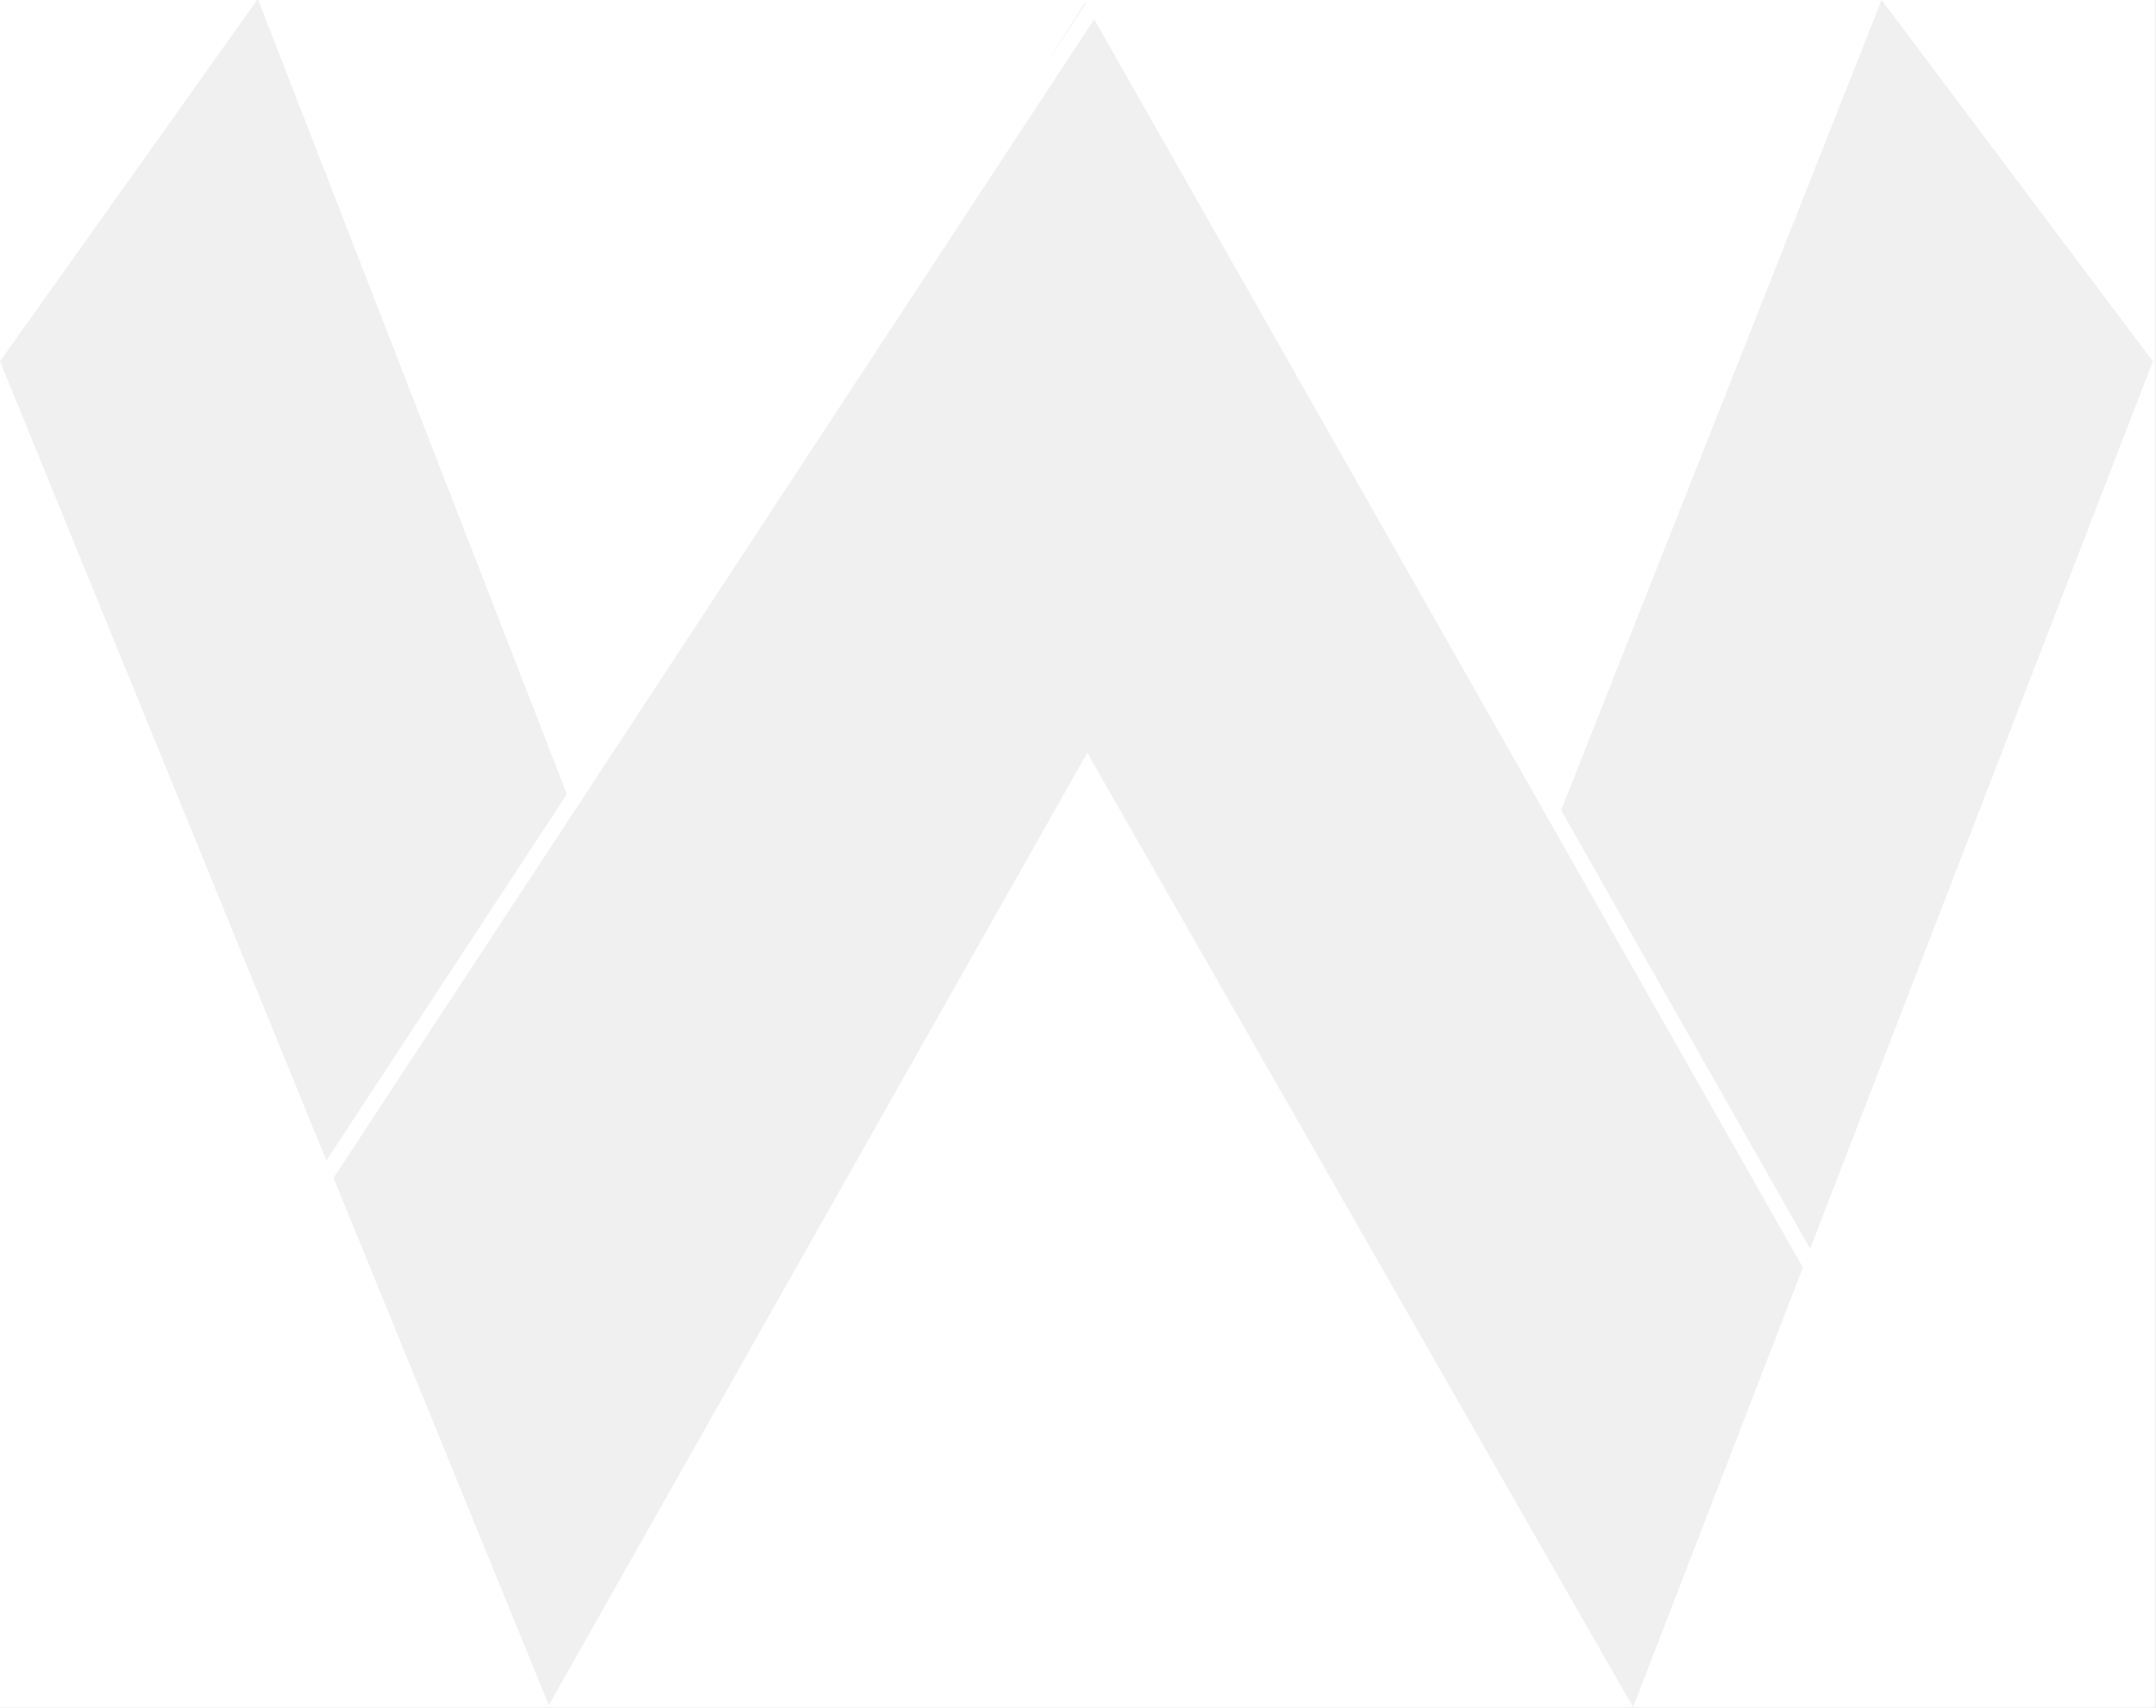
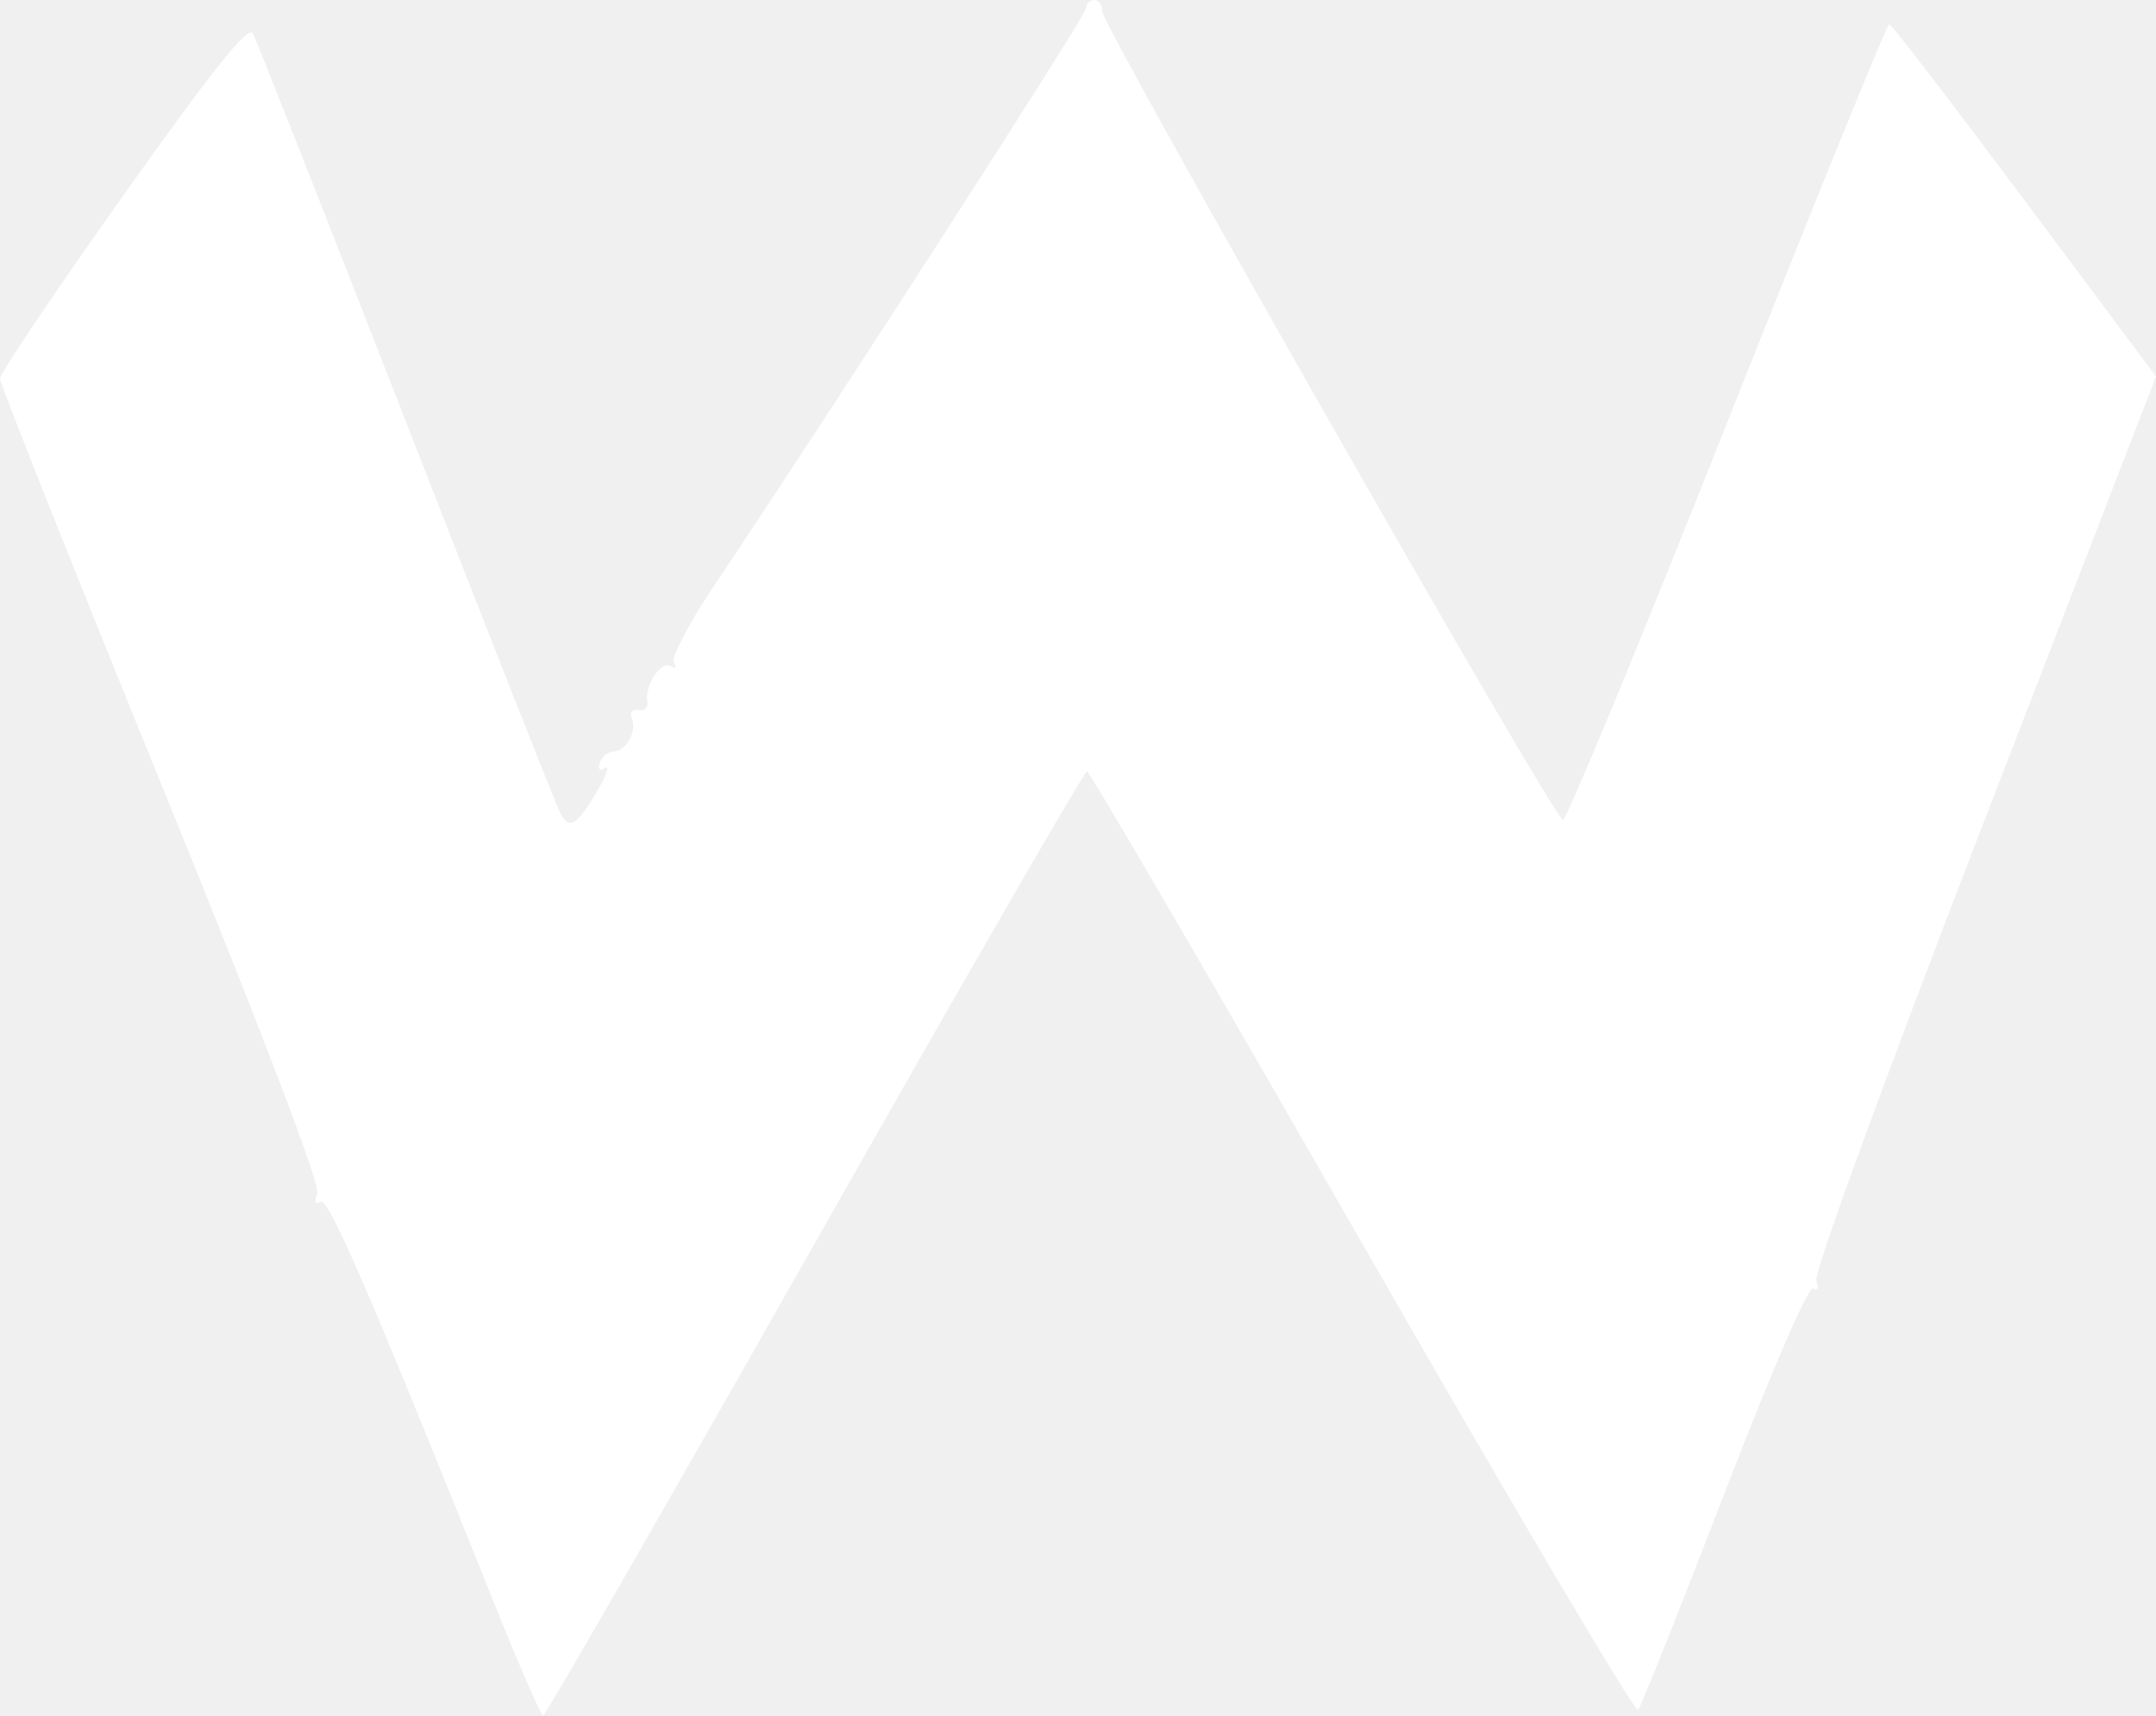
- <svg xmlns="http://www.w3.org/2000/svg" id="svg12" width="208.2" height="164.9" version="1.1" viewBox="0 0 208.2 164.9">
-   <defs id="defs6">
+ <svg xmlns="http://www.w3.org/2000/svg" width="206.578" height="164.406" viewBox="0 0 206.578 164.406" version="1.1" id="svg45">
+   <defs id="defs39">
+     <style id="style35">
+             .cls-1,.cls-4{fill:none}.cls-2{clip-path:url(#clip-path)}.cls-3{fill:#fff}.cls-4{stroke:#fff;stroke-width:1.5px}
+         </style>
    <clipPath id="clip-path">
-       <path id="Rectangle_65" fill="none" d="M0 0h218v178H0z" data-name="Rectangle 65" />
+       <path id="Rectangle_65" d="M 0,0 H 218 V 178.001 H 0 Z" class="cls-1" data-name="Rectangle 65" style="fill:none" />
    </clipPath>
-     <style id="style2">.cls-4{fill:none;stroke:#fff;stroke-width:1.5px}</style>
  </defs>
-   <g id="w" fill="#a00" clip-path="url(#clip-path)" transform="translate(-5.5 -8.1)">
-     <path id="Exclusion_1" fill="#fff" d="M213.6 93H5.5V-72h208.1zm-103-92l52.6 92 50.2-130-26.2-34.9-31 78.4L110.5-72 60.9 6.5 30.4-72l-24.9 35 53 129.8 52-92z" data-name="Exclusion 1" transform="translate(0 80)" />
-     <path id="Line_106" fill="#a00" stroke="#fff" stroke-width="1.5" d="M109.5 5.5l84 148" class="cls-4" data-name="Line 106" />
-     <path id="Line_105" fill="#a00" stroke="#fff" stroke-width="1.5" d="M114.5 3.5l-84 128" class="cls-4" data-name="Line 105" />
-   </g>
+   <path style="fill:#ffffff;fill-opacity:1;fill-rule:nonzero;stroke-width:3.017;stroke-linejoin:miter;stroke-miterlimit:4;stroke-dasharray:none;paint-order:normal" d="M 47.367,153.665 C 35.55,124.147 31.46,114.69 30.71,115.154 c -0.5,0.309 -0.613,0.015 -0.305,-0.789 C 30.713,113.563 25.104,98.853 15.449,75.133 6.952,54.26 0,36.777 0,36.281 0,35.785 5.312,27.893 11.805,18.742 20.278,6.803 23.782,2.411 24.216,3.187 c 0.333,0.595 6.938,17.346 14.677,37.225 7.74,19.879 14.391,36.747 14.78,37.484 0.883,1.673 1.568,1.263 3.574,-2.138 0.872,-1.478 1.202,-2.45 0.732,-2.16 -0.519,0.321 -0.716,0.116 -0.504,-0.52 0.192,-0.576 0.758,-1.048 1.257,-1.048 1.229,0 2.314,-1.886 1.821,-3.168 -0.237,-0.619 0.021,-0.953 0.635,-0.823 0.569,0.121 0.946,-0.219 0.837,-0.754 -0.311,-1.522 1.313,-4.029 2.239,-3.457 0.496,0.306 0.62,0.17 0.307,-0.337 -0.289,-0.468 1.474,-3.83 3.918,-7.47 C 79.347,39.853 104.085,1.446 104.085,0.758 104.085,0.341 104.425,0 104.84,0 c 0.415,0 0.754,0.47 0.754,1.044 0,1.436 43.344,77.537 44.156,77.527 0.359,-0.004 7.456,-17.172 15.772,-38.15 8.316,-20.978 15.289,-38.131 15.496,-38.118 0.207,0.014 6.043,7.618 12.969,16.899 l 12.592,16.874 -16.51,42.725 c -9.487,24.551 -16.312,43.239 -16.046,43.933 0.274,0.714 0.152,1.016 -0.297,0.738 -0.446,-0.276 -3.968,7.86 -8.516,19.675 -4.265,11.08 -7.982,20.396 -8.259,20.703 -0.278,0.307 -12.17,-19.803 -26.427,-44.689 -14.257,-24.886 -26.129,-45.247 -26.381,-45.247 -0.252,0 -11.993,20.362 -26.091,45.248 -14.097,24.886 -25.801,45.246 -26.009,45.243 -0.207,-0.003 -2.311,-4.837 -4.675,-10.741 z" id="path2485" />
</svg>
